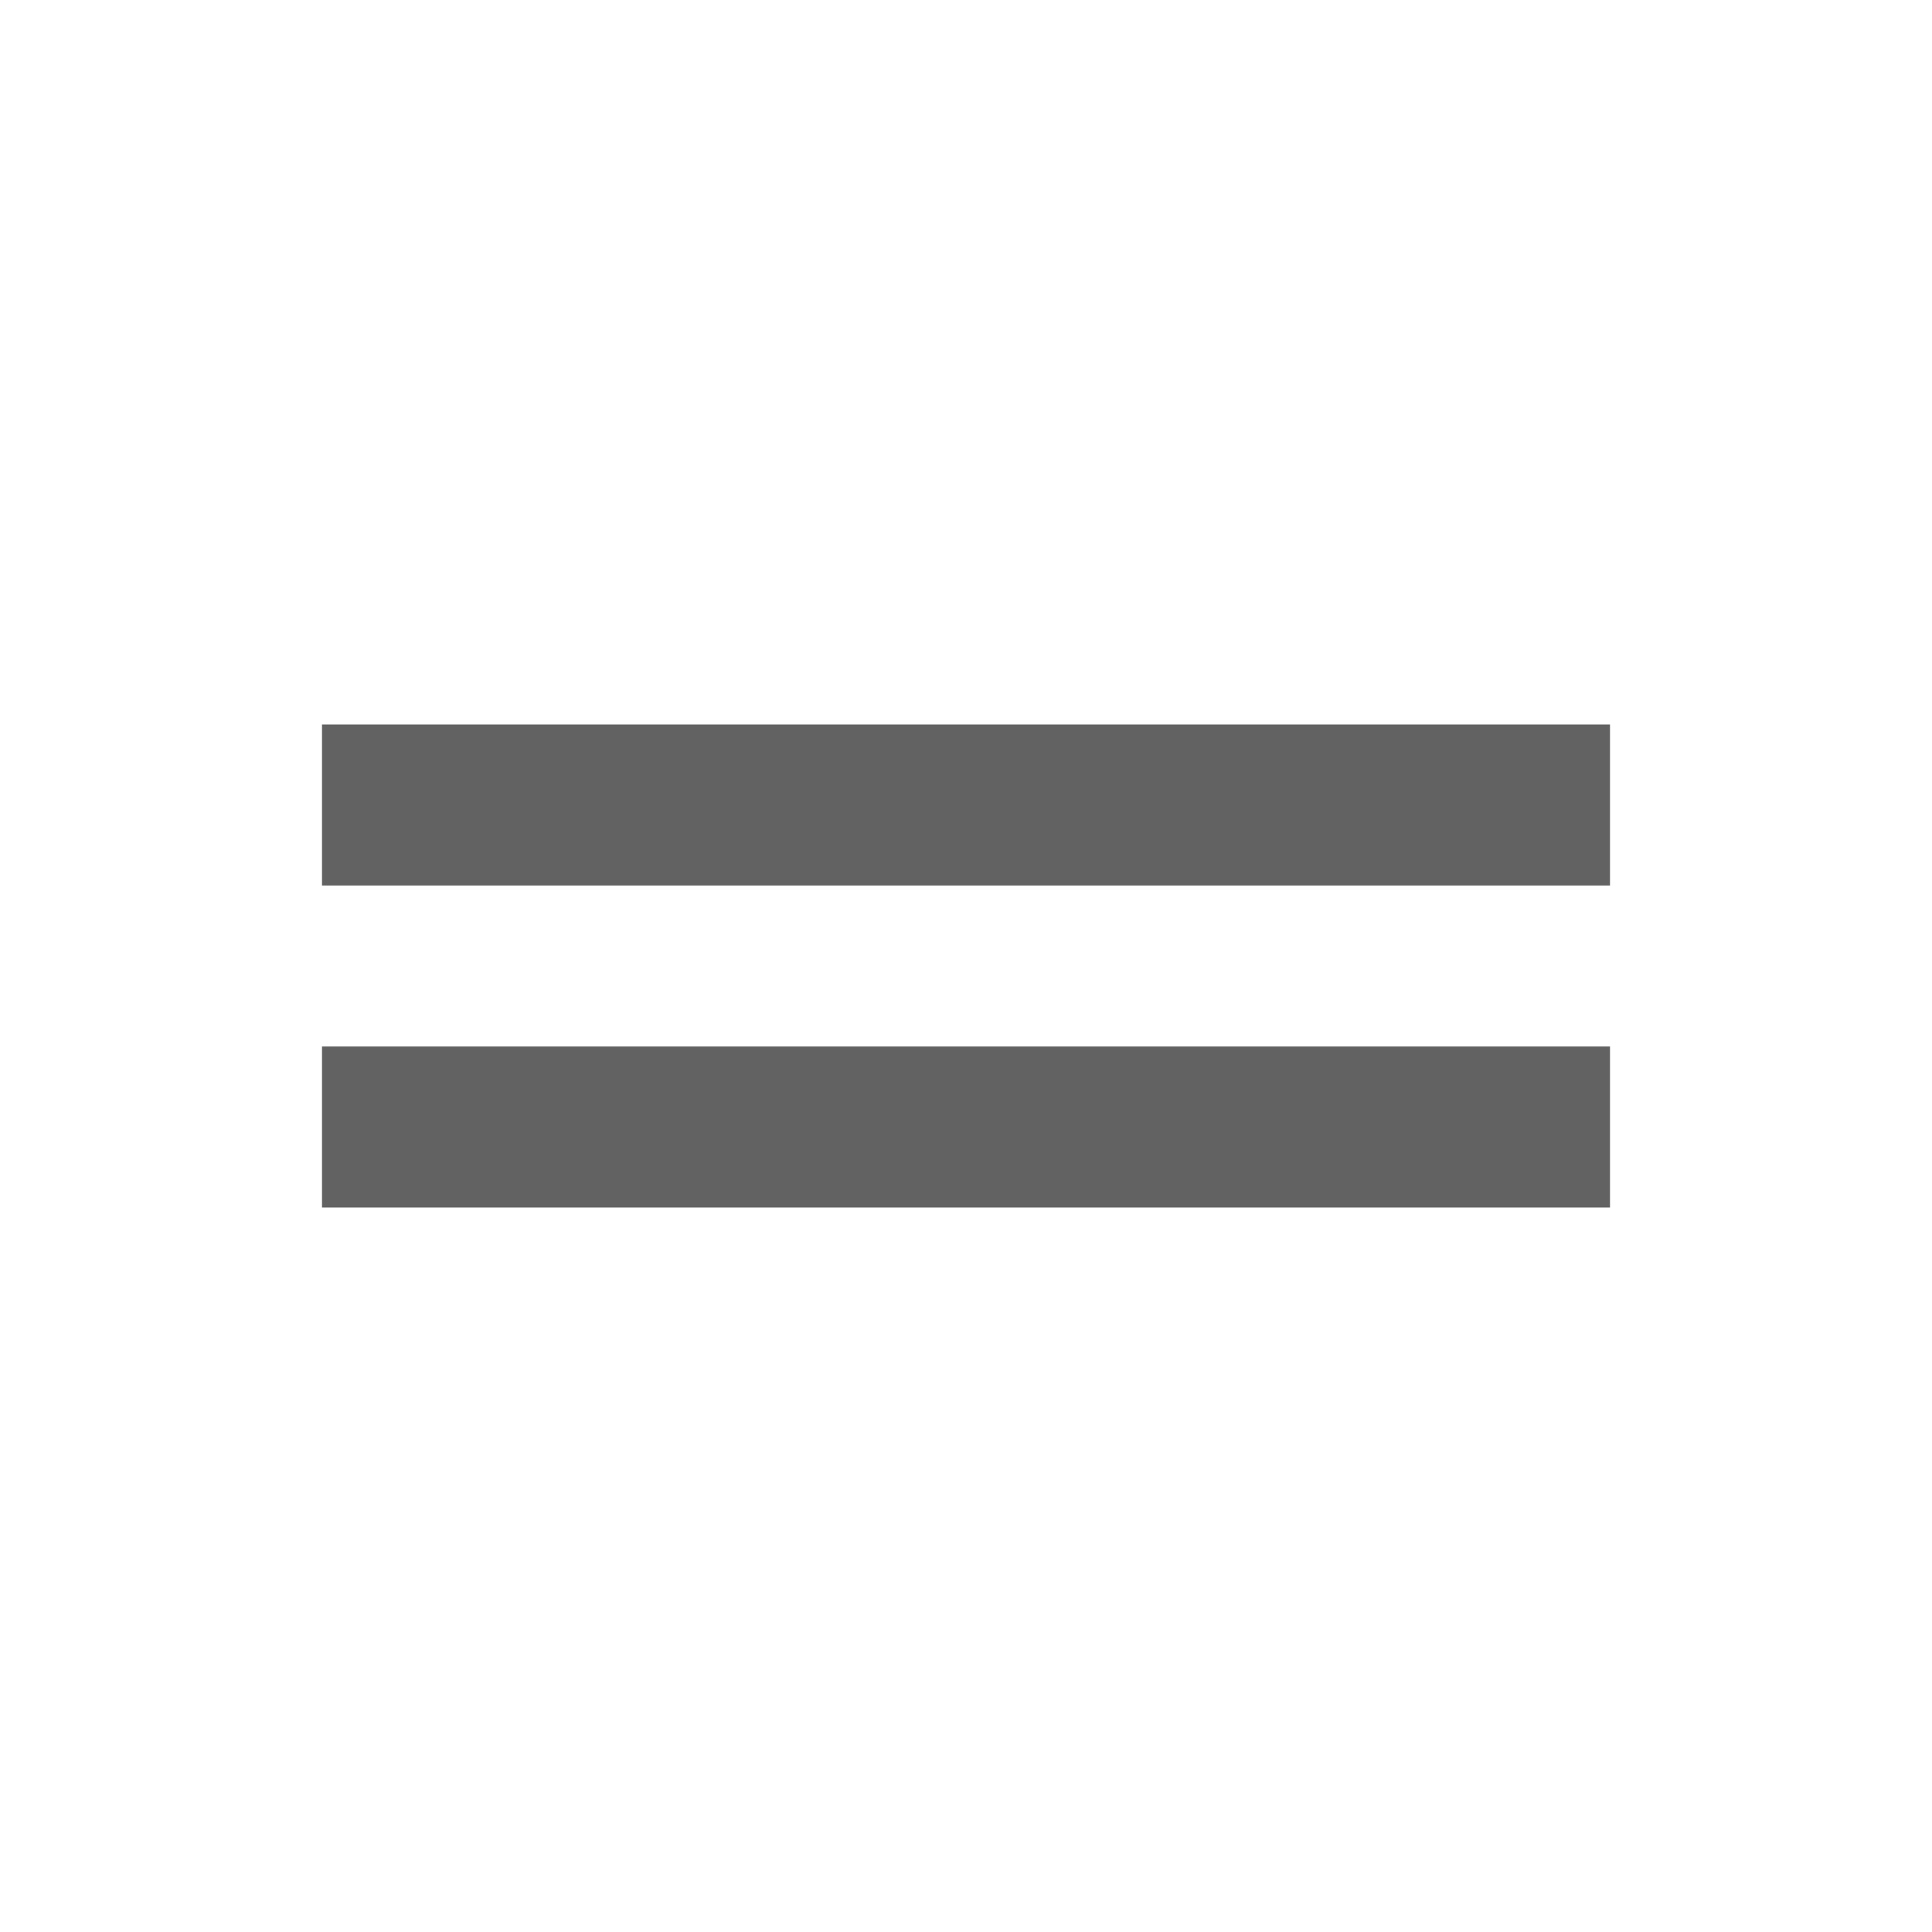
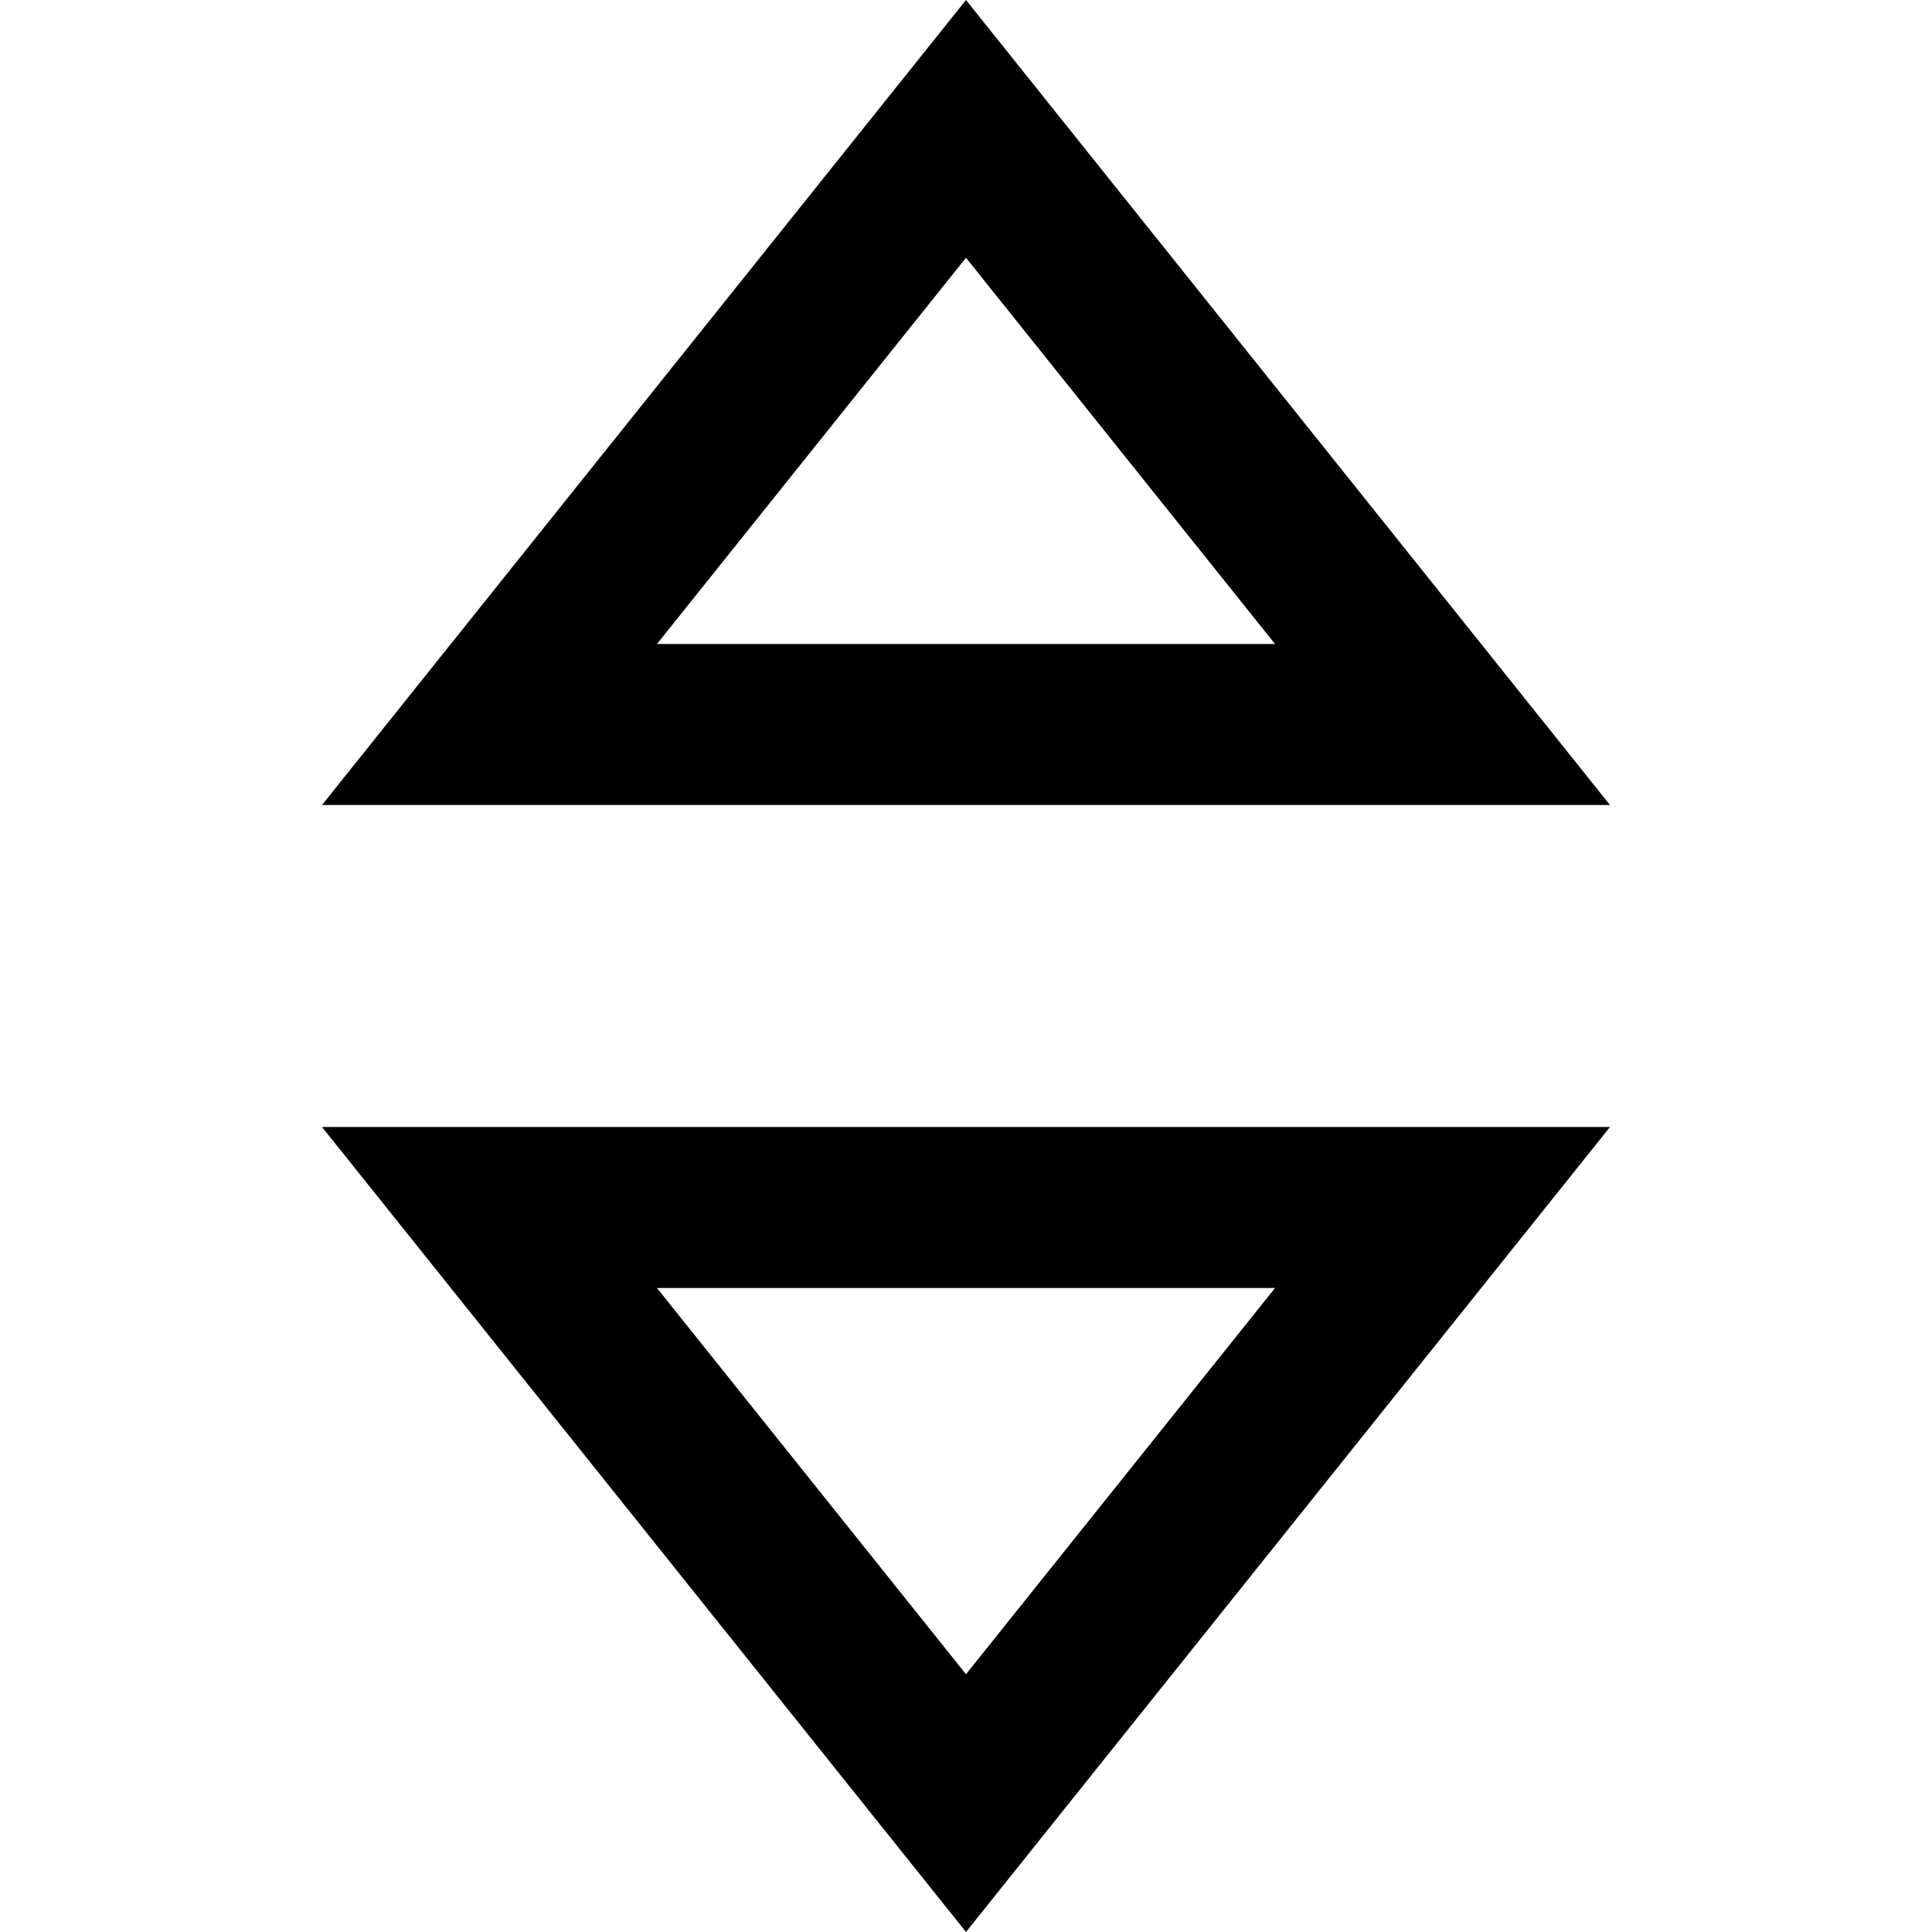
- <svg xmlns="http://www.w3.org/2000/svg" width="24" height="24" preserveAspectRatio="xMidYMid meet" viewBox="0 0 24 24" style="-ms-transform: rotate(360deg); -webkit-transform: rotate(360deg); transform: rotate(360deg);">
-   <path d="M20 9H4v2h16V9zM4 15h16v-2H4v2z" fill="#626262" />
-   <rect x="0" y="0" width="24" height="24" fill="rgba(0, 0, 0, 0)" />
+ <svg xmlns="http://www.w3.org/2000/svg" width="24" height="24" viewBox="0 0 24 24">
+   <path d="M12 3.202l3.839 4.798h-7.678l3.839-4.798zm0-3.202l-8 10h16l-8-10zm3.839 16l-3.839 4.798-3.839-4.798h7.678zm4.161-2h-16l8 10 8-10z" />
</svg>
